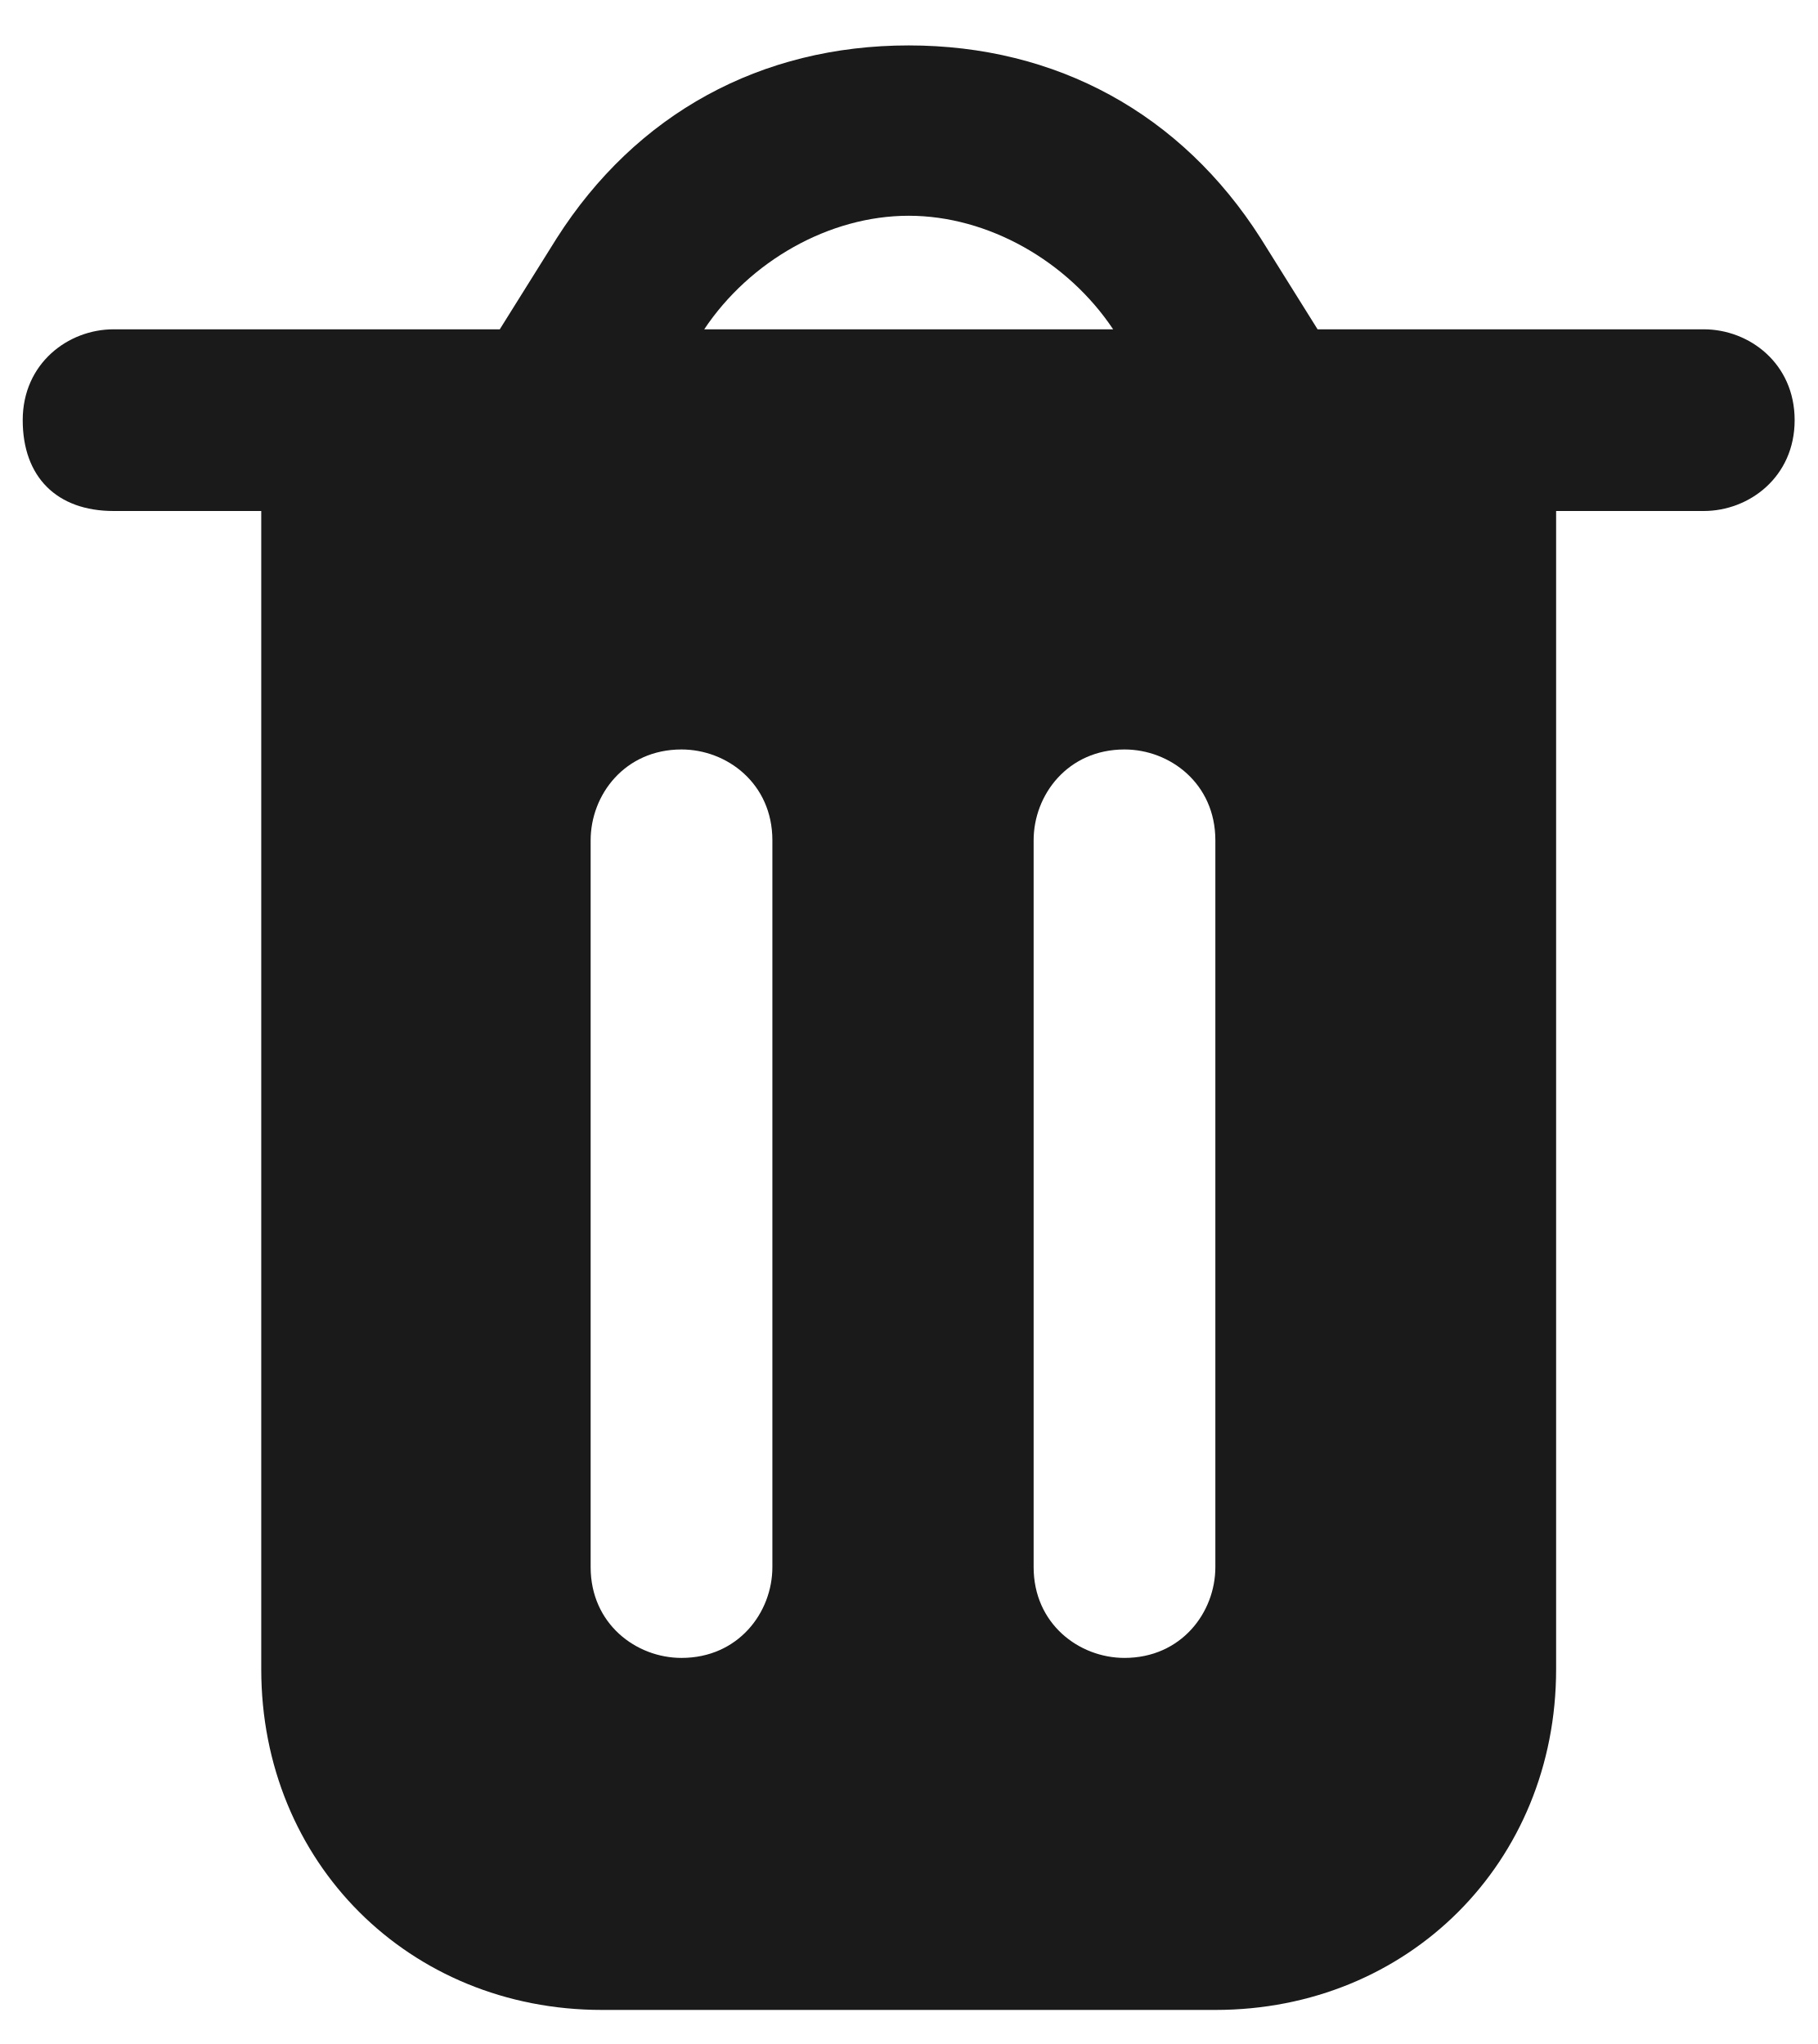
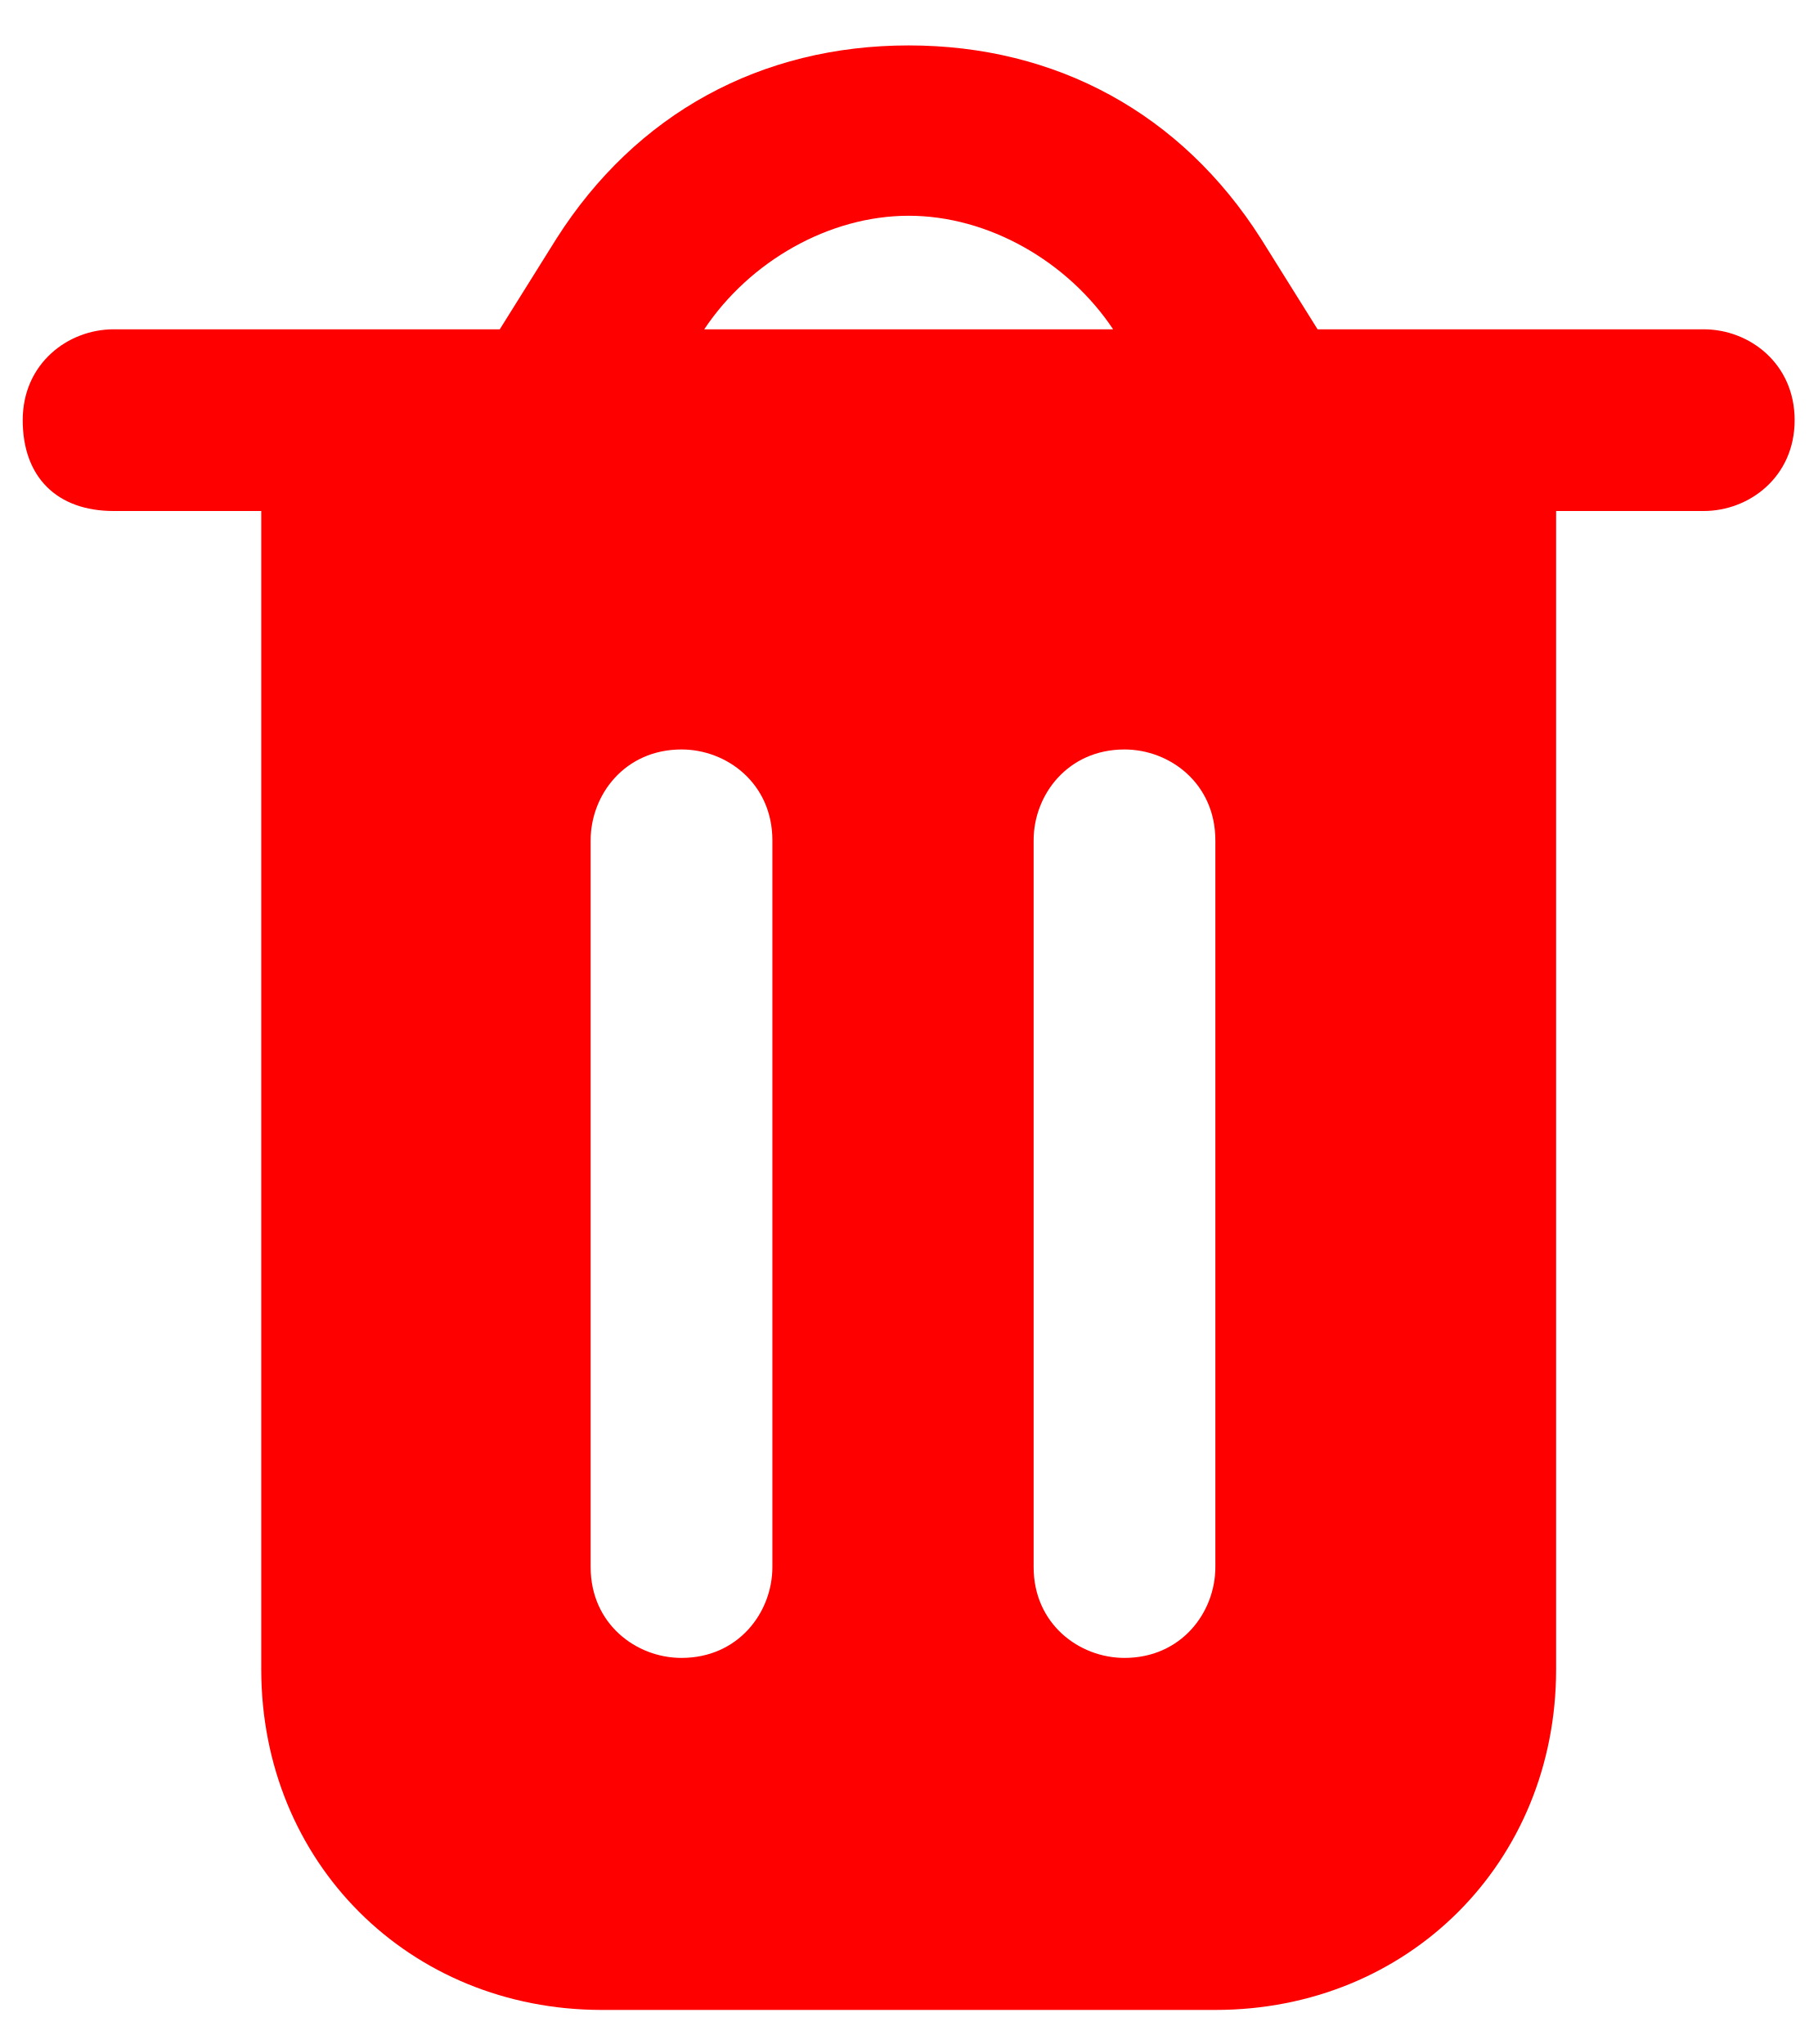
<svg xmlns="http://www.w3.org/2000/svg" width="16" height="18" viewBox="0 0 16 18" fill="none">
-   <path d="M15 2.9H11.6L11.1 2.1C10.4 1 9.3 0.4 8 0.4C6.7 0.4 5.6 1 4.9 2.1L4.4 2.9H1C0.6 2.9 0.2 3.2 0.2 3.7C0.2 4.2 0.5 4.5 1 4.5H2.3V14.7C2.3 16.4 3.6 17.7 5.3 17.7H10.7C12.4 17.7 13.7 16.4 13.7 14.7V4.5H15C15.4 4.5 15.8 4.2 15.8 3.7C15.8 3.2 15.4 2.9 15 2.9ZM6.2 2.9C6.6 2.3 7.3 1.9 8 1.9C8.7 1.9 9.4 2.3 9.8 2.9H6.2ZM6.8 13.8C6.8 14.2 6.5 14.6 6 14.6C5.6 14.6 5.2 14.3 5.2 13.8V7.4C5.2 7 5.5 6.6 6 6.6C6.4 6.6 6.8 6.9 6.8 7.4V13.8ZM10.7 13.8C10.7 14.2 10.4 14.6 9.9 14.6C9.5 14.6 9.1 14.3 9.1 13.8V7.4C9.1 7 9.4 6.6 9.9 6.6C10.3 6.6 10.7 6.9 10.7 7.4V13.8Z" fill="#1A1A1A" />
+   <path d="M15 2.9H11.6L11.1 2.1C10.4 1 9.3 0.4 8 0.4C6.7 0.4 5.6 1 4.9 2.1L4.4 2.9H1C0.6 2.9 0.2 3.2 0.2 3.7C0.2 4.2 0.5 4.5 1 4.5H2.3V14.7C2.3 16.4 3.6 17.7 5.3 17.7H10.7C12.4 17.7 13.7 16.4 13.7 14.7V4.5H15C15.4 4.5 15.8 4.2 15.8 3.7C15.8 3.2 15.4 2.9 15 2.9ZM6.2 2.9C6.6 2.3 7.3 1.9 8 1.9C8.7 1.9 9.4 2.3 9.8 2.9H6.2ZM6.8 13.8C6.8 14.2 6.5 14.6 6 14.6C5.6 14.6 5.2 14.3 5.2 13.8V7.4C5.2 7 5.5 6.6 6 6.6C6.4 6.6 6.8 6.9 6.8 7.4V13.8ZM10.7 13.8C10.7 14.2 10.4 14.6 9.9 14.6C9.5 14.6 9.1 14.3 9.1 13.8V7.4C9.1 7 9.4 6.6 9.9 6.6C10.3 6.6 10.7 6.9 10.7 7.4V13.8Z" fill="#ff0000" />
</svg>
